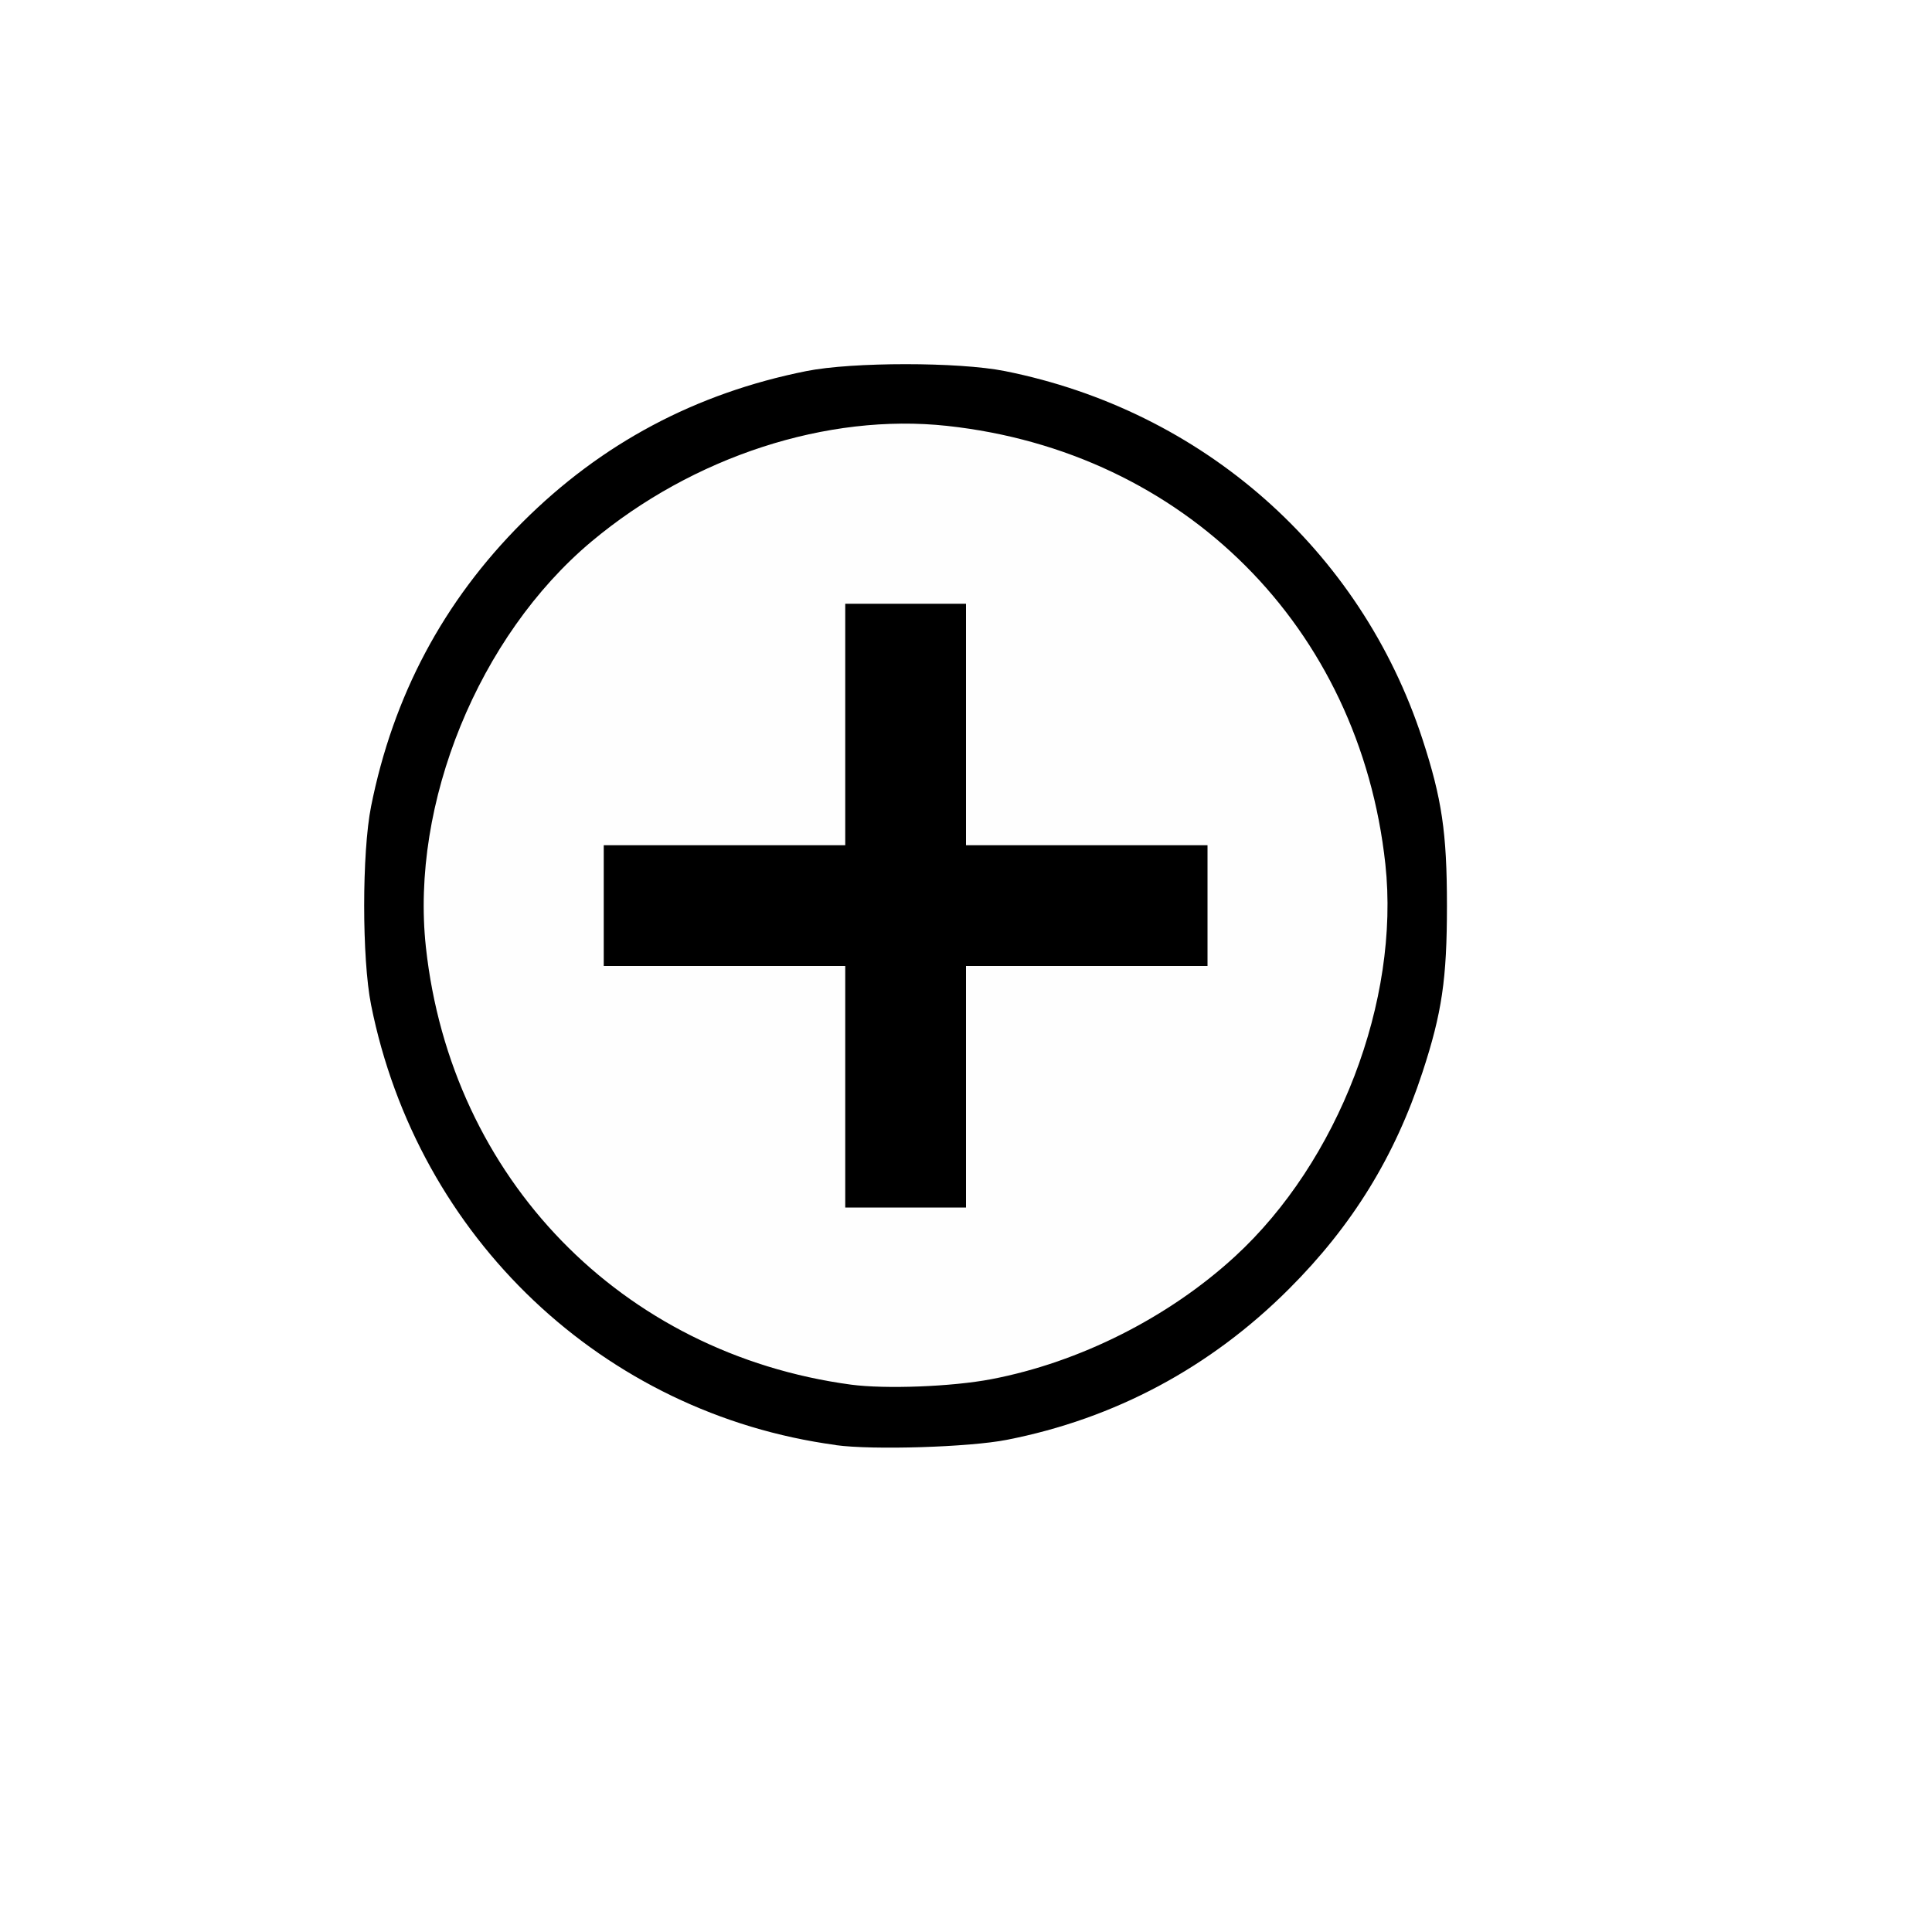
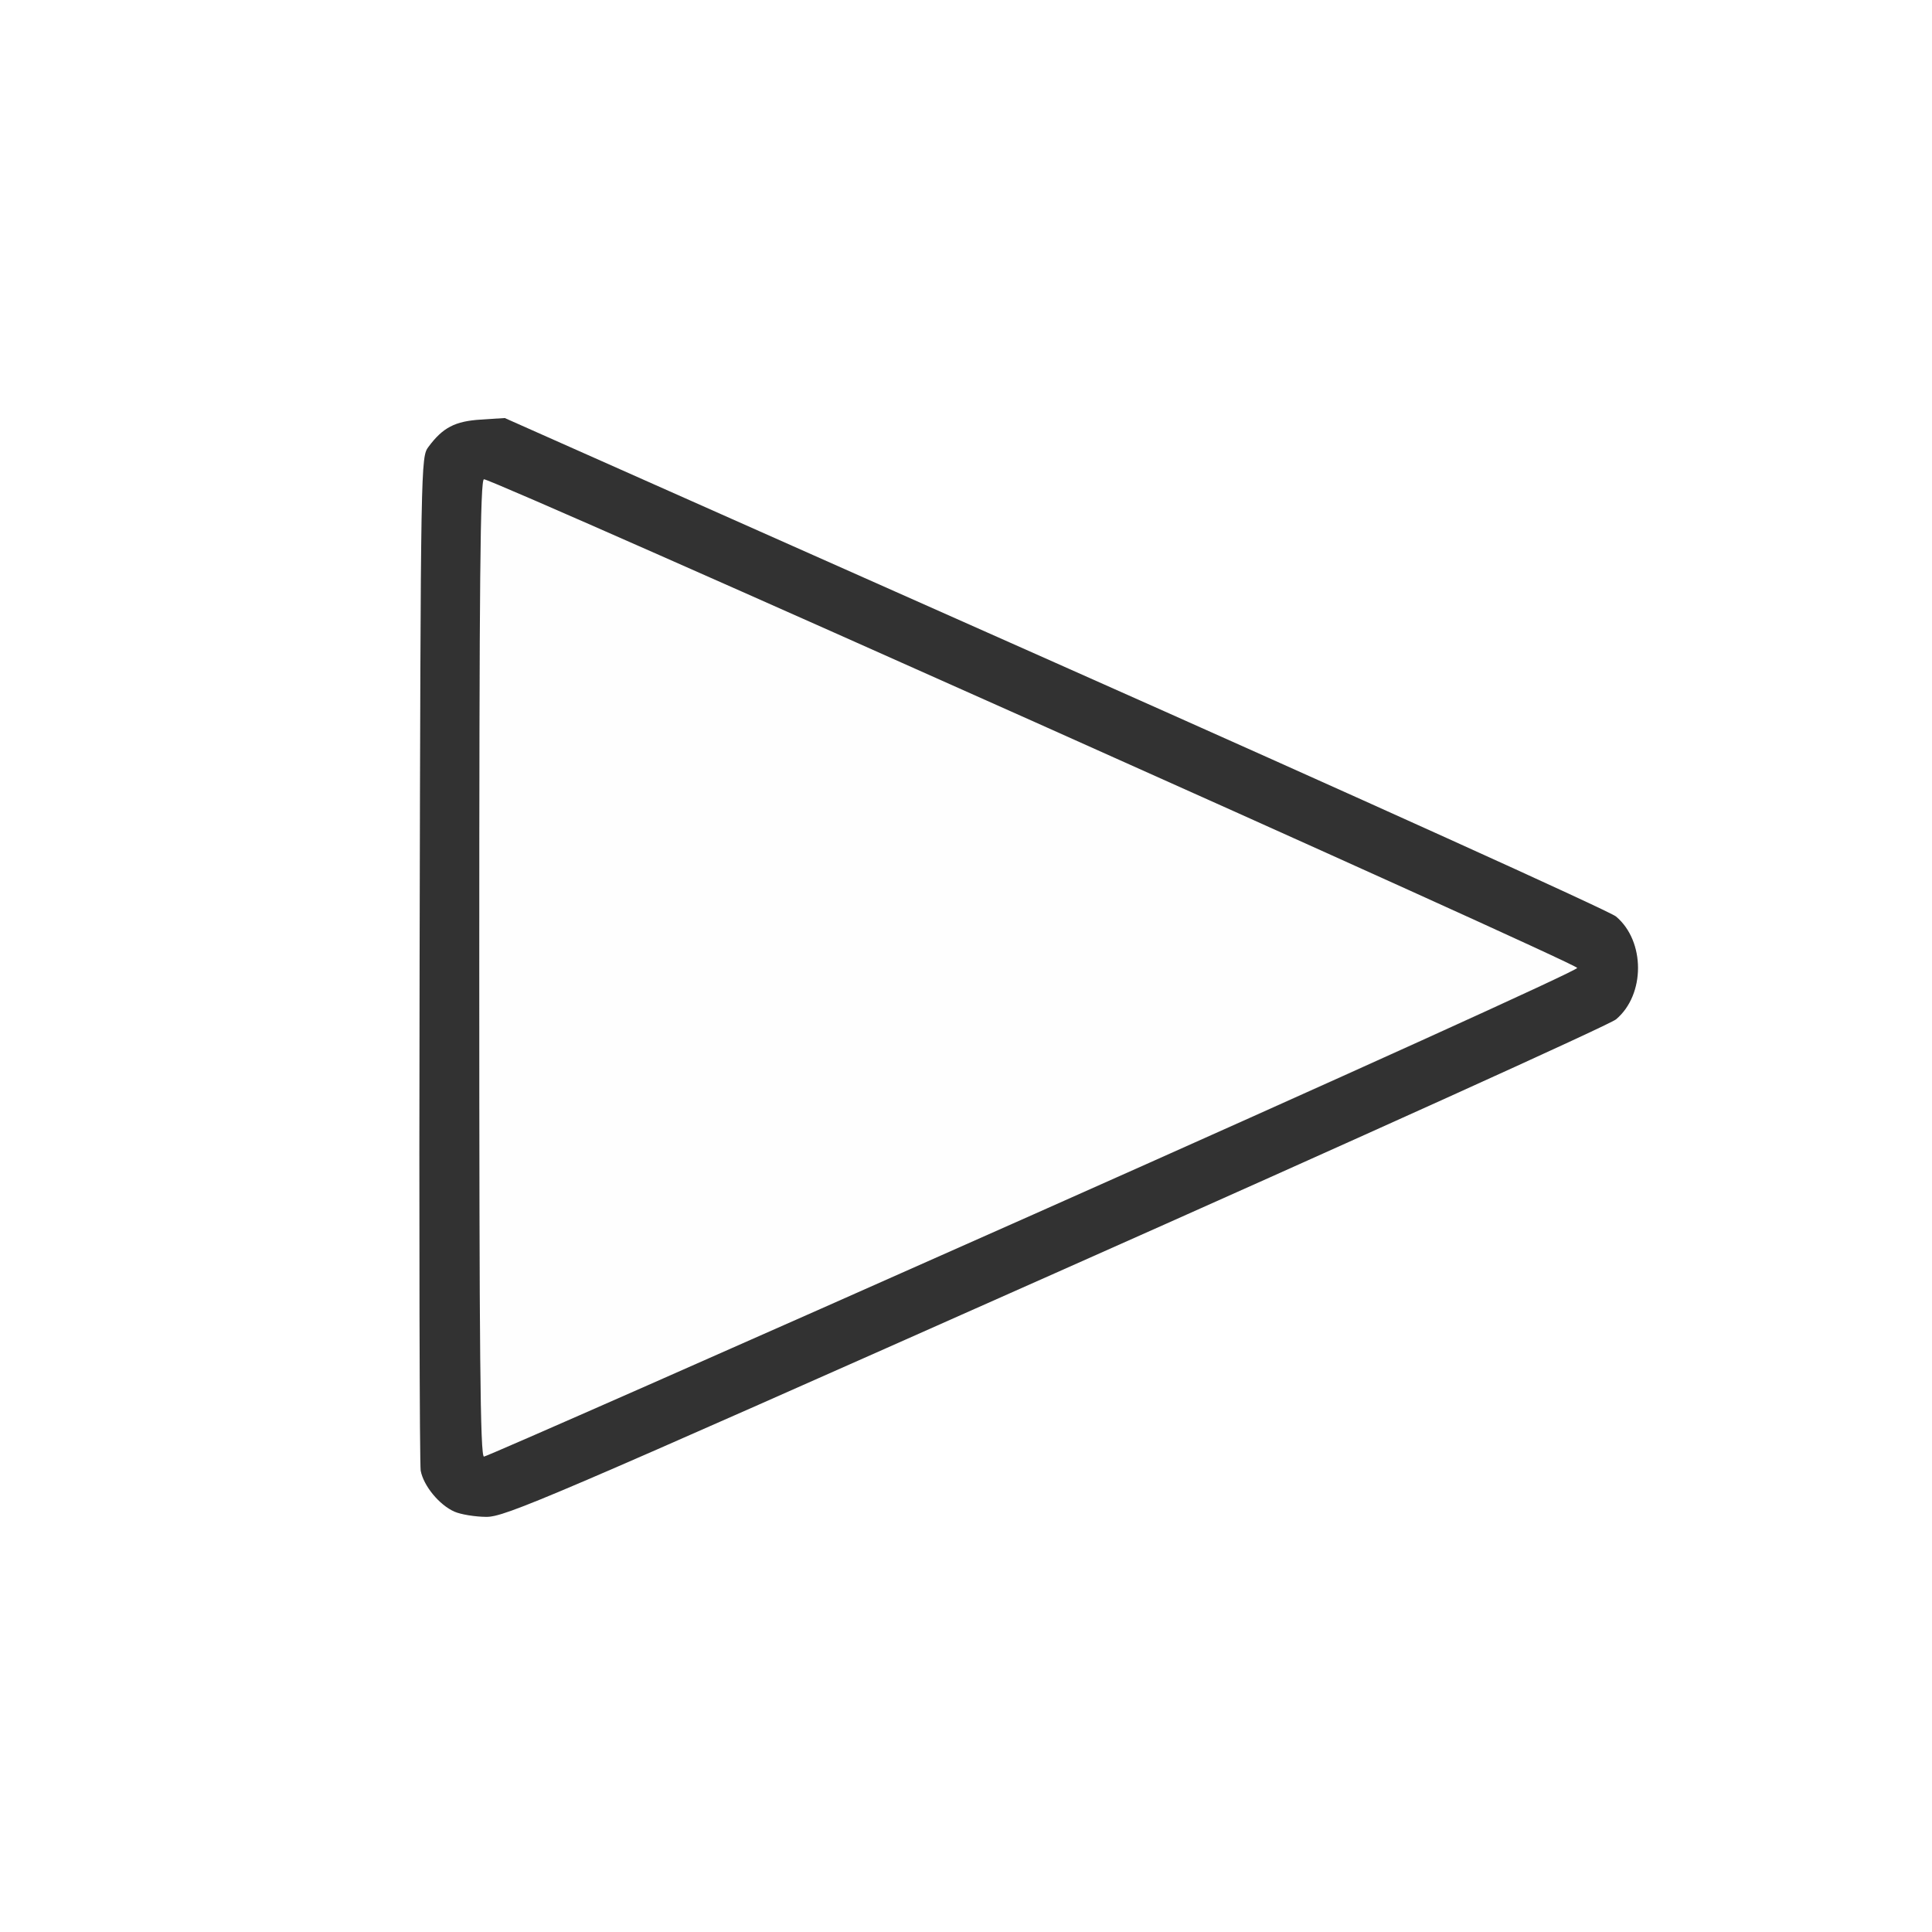
<svg xmlns="http://www.w3.org/2000/svg" version="1.1" id="svg2" width="16" height="16" viewBox="0 0 16 16">
  <defs id="defs6" />
  <g id="DISCLOSURE_TRI_RIGHT">
-     <path style="fill:#ffffff;stroke-width:0.031" d="M 0,8 V 0 h 8 8 v 8 8 H 8 0 Z m 8.338,3.923 C 9.952,11.606 11.269,10.441 11.78,8.88 11.941,8.387 11.982,8.104 11.982,7.5 c 0,-0.604 -0.041,-0.887 -0.203,-1.38 C 11.552,5.424 11.199,4.852 10.674,4.326 10.02,3.672 9.238,3.256 8.321,3.073 c -0.381,-0.076 -1.261,-0.076 -1.642,0 C 5.762,3.256 4.98,3.672 4.326,4.326 3.672,4.98 3.256,5.762 3.073,6.679 c -0.076,0.381 -0.076,1.261 0,1.642 0.304,1.52 1.314,2.759 2.721,3.339 0.326,0.134 0.798,0.263 1.128,0.307 0.308,0.041 1.107,0.017 1.416,-0.044 z" id="path823" />
-     <path style="fill:#fefefe;stroke-width:0.031" d="M 7.047,11.467 C 5.146,11.21 3.735,9.758 3.527,7.844 3.398,6.654 3.964,5.268 4.898,4.485 5.739,3.781 6.851,3.419 7.844,3.527 9.806,3.74 11.26,5.194 11.473,7.156 11.595,8.286 11.084,9.62 10.226,10.407 9.813,10.786 9.241,11.12 8.707,11.295 8.203,11.459 7.517,11.53 7.047,11.467 Z M 8,9 V 8 h 1 1 V 7.5 7 H 9 8 V 6 5 H 7.5 7 V 6 7 H 6 5 V 7.5 8 h 1 1 v 1 1 H 7.5 8 Z" id="path821" />
-     <path style="fill:#000000;stroke-width:0.031" d="M 6.922,11.967 C 4.997,11.708 3.458,10.25 3.073,8.321 c -0.076,-0.381 -0.076,-1.261 0,-1.642 C 3.256,5.762 3.672,4.98 4.326,4.326 4.98,3.672 5.762,3.256 6.679,3.073 c 0.381,-0.076 1.261,-0.076 1.642,0 1.639,0.327 2.946,1.479 3.459,3.048 0.161,0.493 0.203,0.775 0.203,1.38 0,0.604 -0.041,0.887 -0.203,1.38 -0.228,0.696 -0.58,1.269 -1.106,1.794 -0.65,0.65 -1.442,1.074 -2.336,1.249 -0.309,0.061 -1.109,0.086 -1.416,0.044 z M 8.21,11.422 C 8.94,11.282 9.676,10.912 10.226,10.407 11.084,9.62 11.595,8.286 11.473,7.156 11.26,5.194 9.806,3.74 7.844,3.527 6.851,3.419 5.739,3.781 4.898,4.485 3.964,5.268 3.398,6.654 3.527,7.844 3.735,9.758 5.146,11.21 7.047,11.467 c 0.285,0.038 0.839,0.017 1.163,-0.045 z M 7,9 V 8 H 6 5 V 7.5 7 H 6 7 V 6 5 H 7.5 8 v 1 1 h 1 1 V 7.5 8 H 9 8 v 1 1 H 7.5 7 Z" id="path819" />
+     <path style="fill:#ffffff;stroke-width:0.031" d="M 0,8 V 0 h 8 8 v 8 8 H 8 0 Z m 8.742,2.542 C 11.243,9.43 13.331,8.485 13.383,8.442 c 0.243,-0.204 0.243,-0.648 0,-0.852 C 13.331,7.546 11.239,6.599 8.734,5.486 L 4.18,3.462 3.981,3.475 C 3.769,3.488 3.667,3.541 3.549,3.7 3.485,3.786 3.484,3.8 3.475,7.932 3.47,10.212 3.475,12.123 3.484,12.179 c 0.022,0.125 0.154,0.285 0.28,0.34 0.052,0.023 0.171,0.042 0.263,0.043 0.156,0.001 0.501,-0.147 4.715,-2.02 z" id="path823" />
+     <path style="fill:#fefefe;stroke-width:0.031" d="m 3.969,8.016 c 0,-3.217 0.008,-4.047 0.039,-4.047 0.084,-7.93e-5 9.055,4.009 9.055,4.047 0,0.038 -8.97,4.047 -9.055,4.047 C 3.977,12.063 3.969,11.232 3.969,8.016 Z" id="path821" />
+     <path style="fill:#323232;stroke-width:0.031" d="M 3.764,12.519 C 3.638,12.464 3.507,12.304 3.484,12.179 3.475,12.123 3.47,10.212 3.475,7.932 3.484,3.8 3.485,3.786 3.549,3.7 3.667,3.541 3.769,3.488 3.981,3.475 l 0.199,-0.013 4.554,2.024 c 2.505,1.113 4.597,2.06 4.649,2.104 0.243,0.204 0.243,0.648 0,0.852 -0.052,0.044 -2.14,0.989 -4.641,2.1 -4.214,1.873 -4.559,2.021 -4.715,2.02 -0.092,-6.72e-4 -0.211,-0.02 -0.263,-0.043 z M 8.555,10.059 C 11.133,8.913 13.062,8.038 13.062,8.016 13.062,7.978 4.092,3.969 4.008,3.969 3.977,3.969 3.969,4.799 3.969,8.016 c 0,3.217 0.008,4.047 0.039,4.047 0.021,2e-5 2.068,-0.902 4.547,-2.004 z" id="path819" />
  </g>
</svg>
